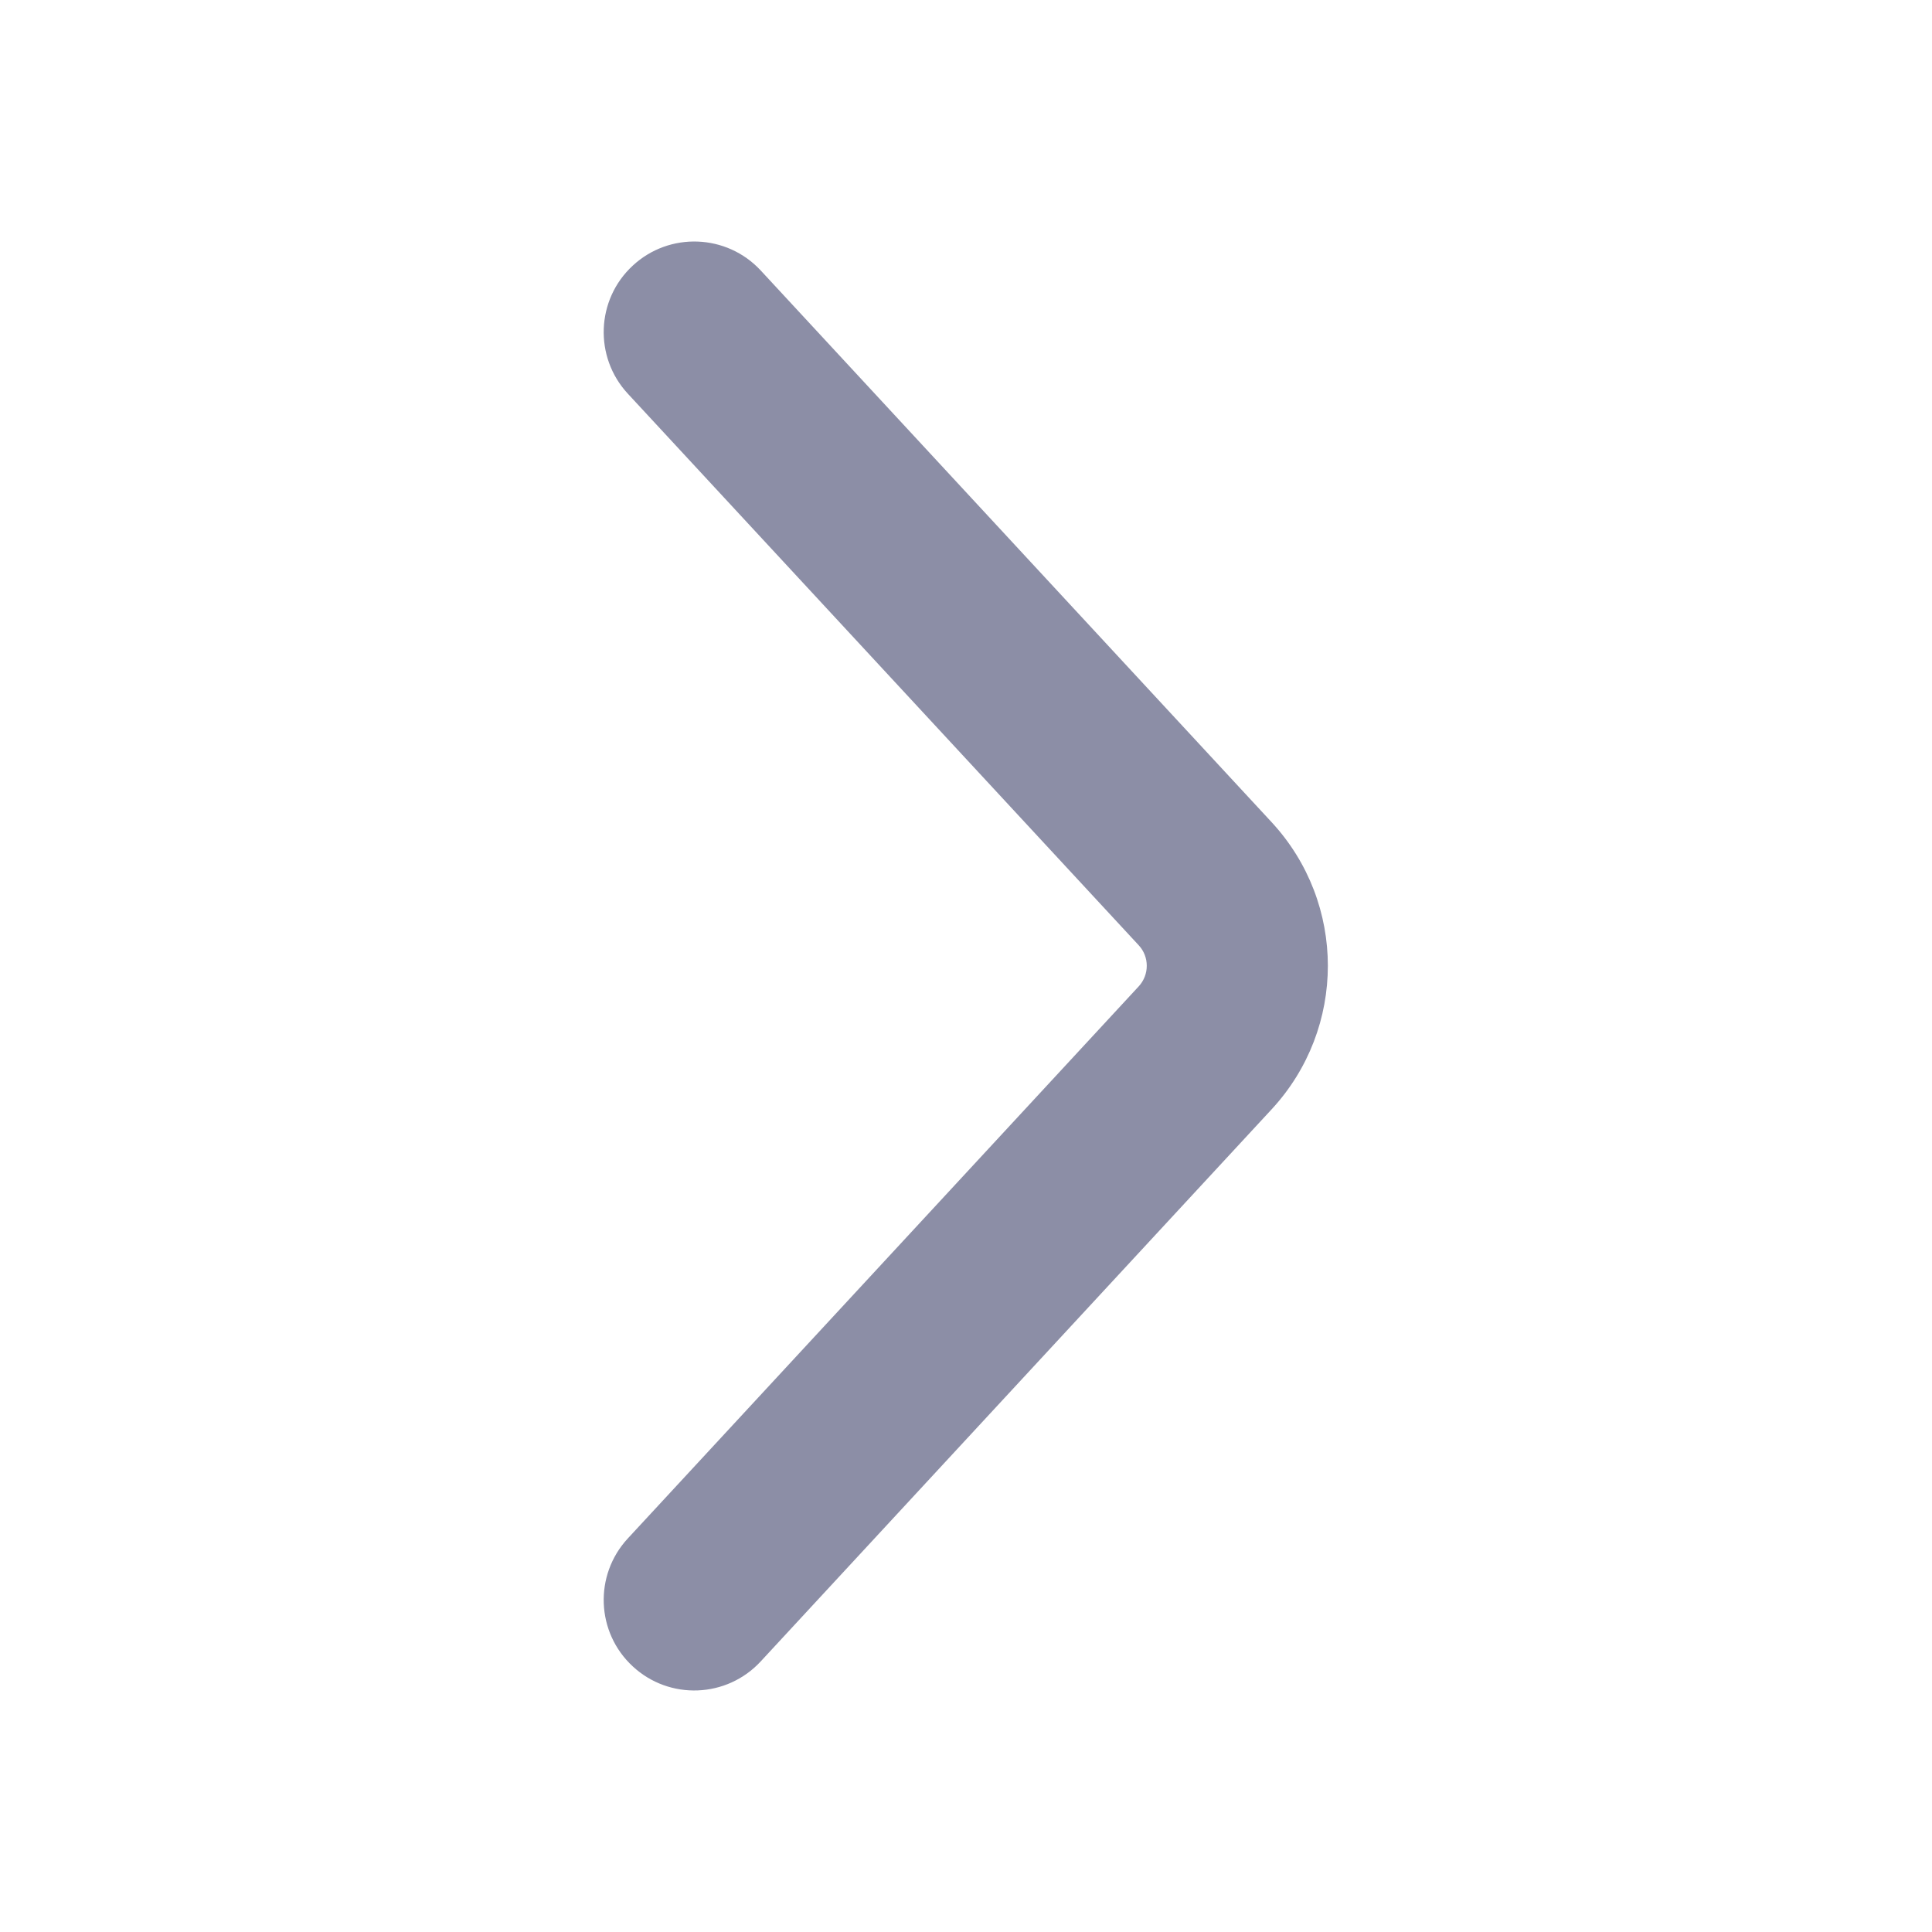
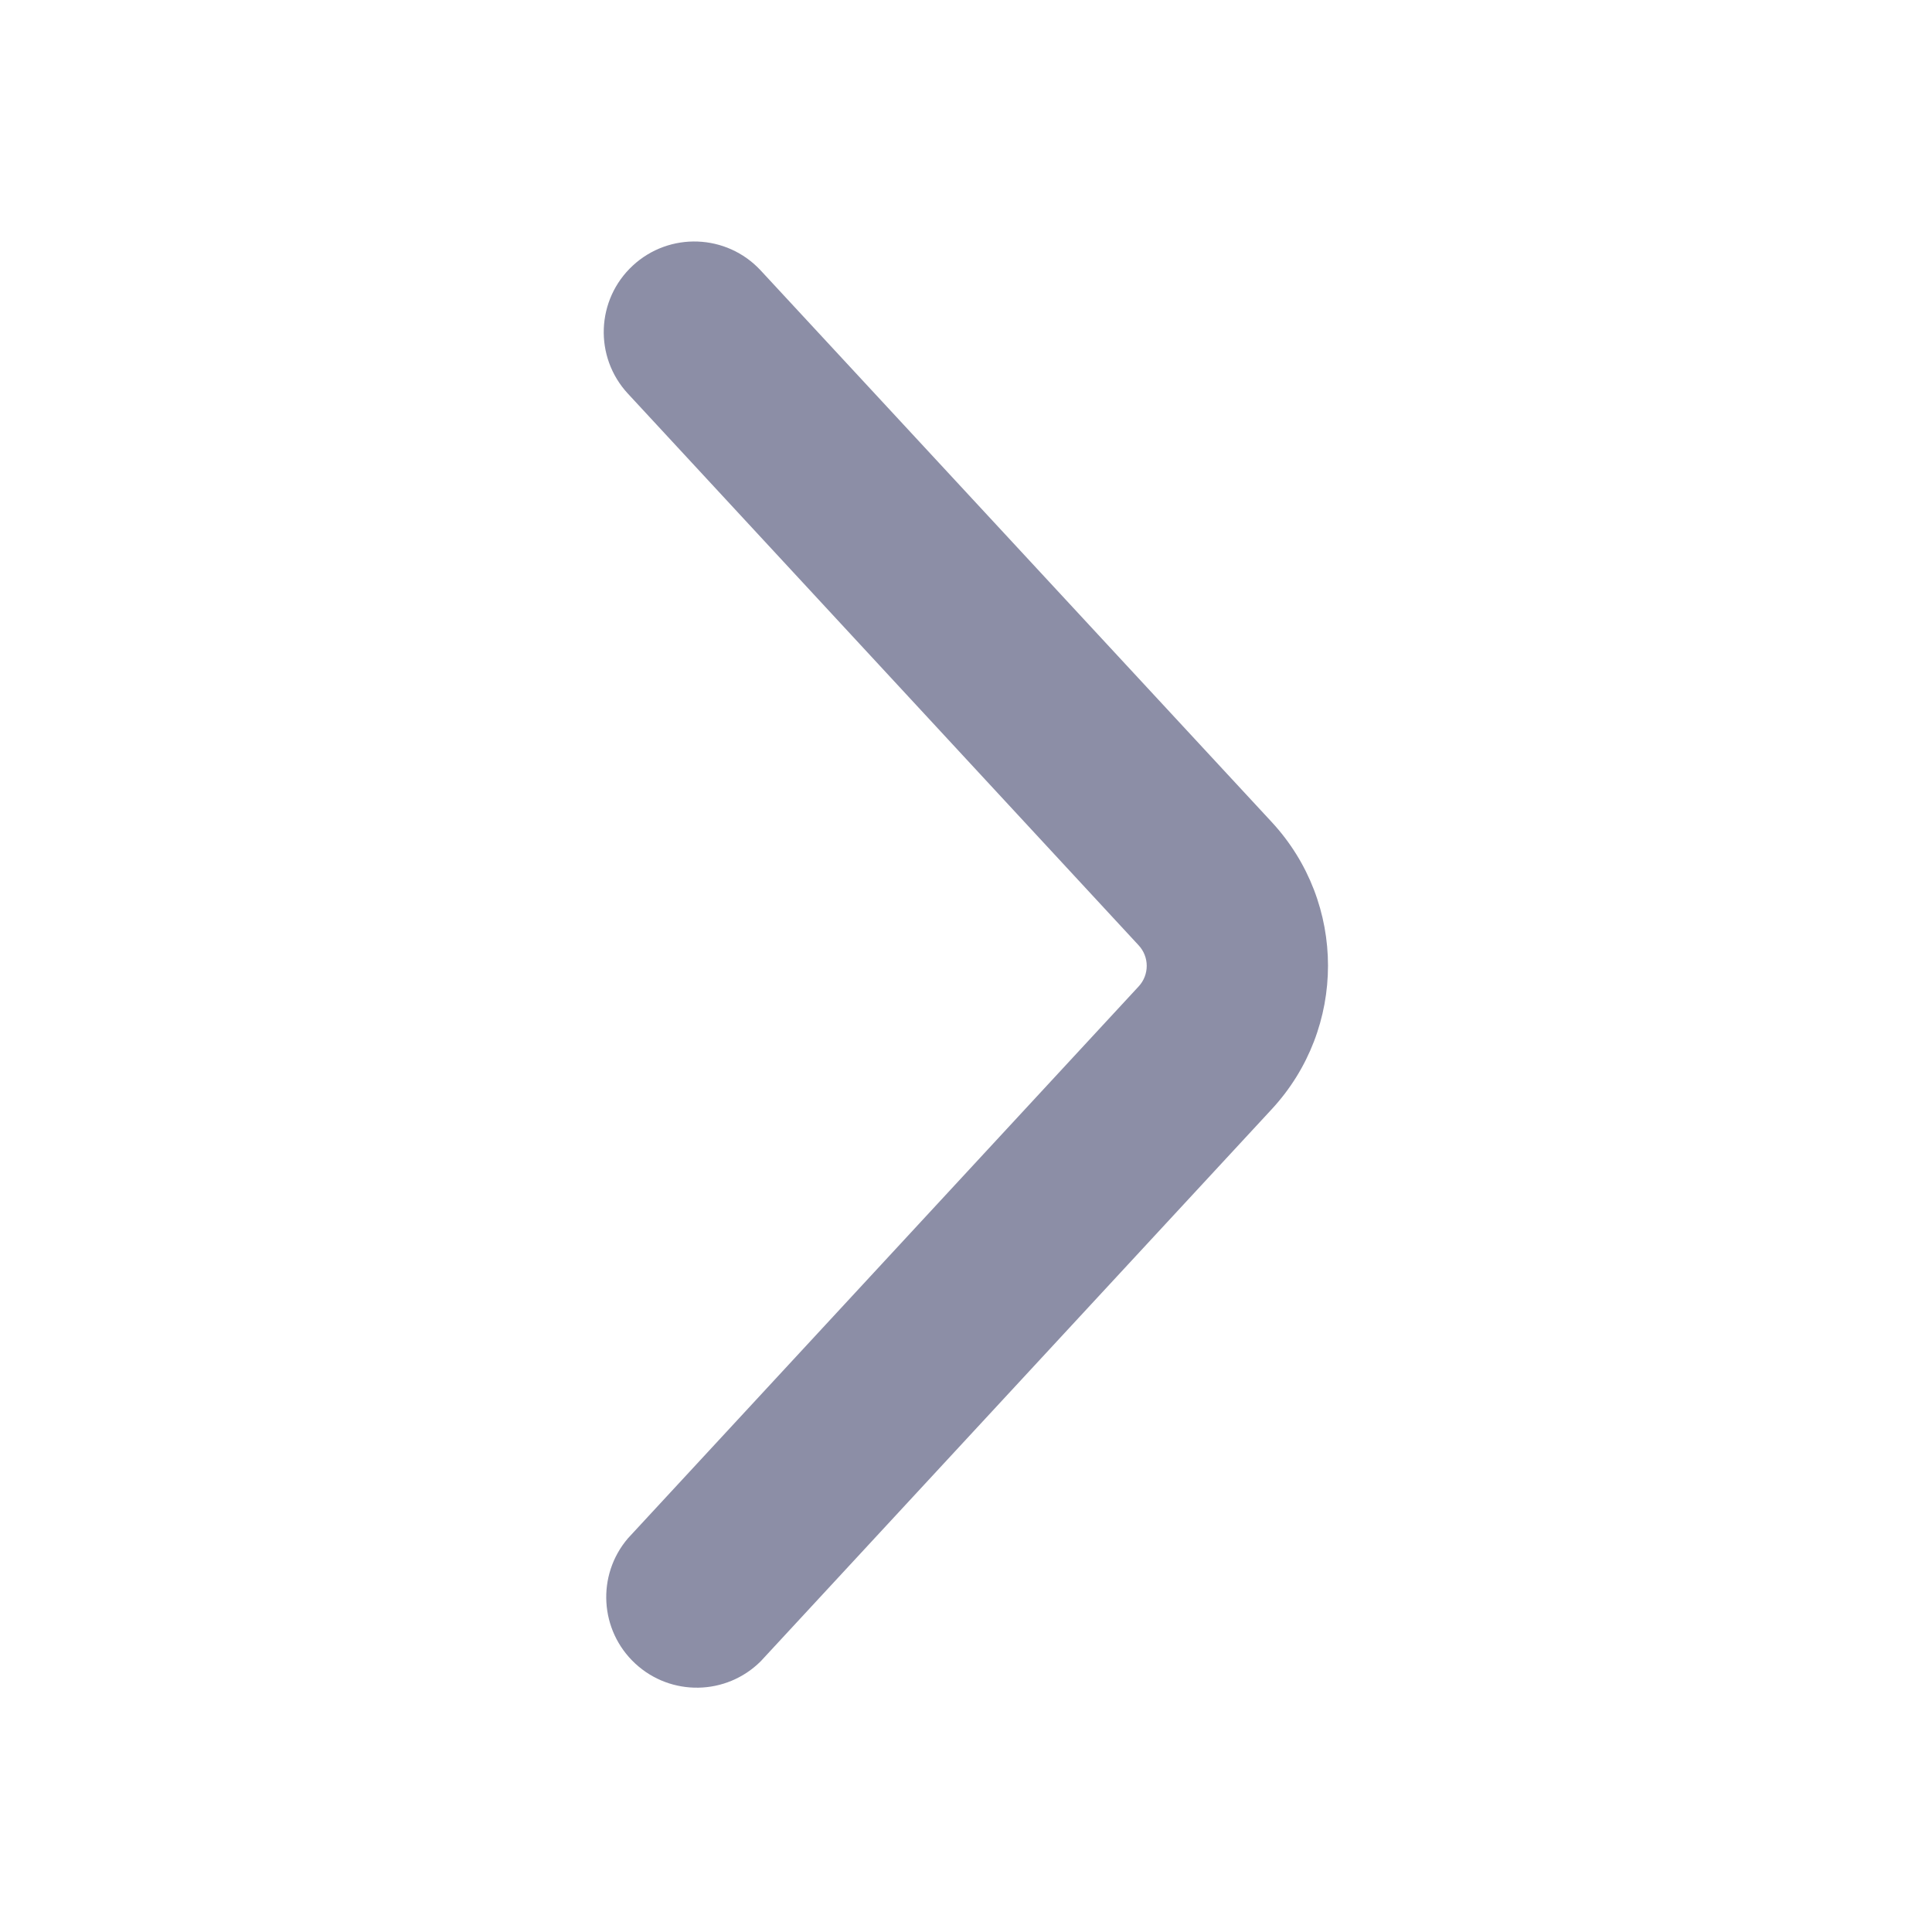
- <svg xmlns="http://www.w3.org/2000/svg" width="16" height="16" viewBox="0 0 16 16" fill="none">
-   <path fill-rule="evenodd" clip-rule="evenodd" d="M5.24 2.2C4.936 2.481 4.918 2.956 5.199 3.26L9.431 7.829C9.519 7.924 9.519 8.072 9.431 8.168L5.199 12.741C4.918 13.045 4.936 13.519 5.24 13.8C5.544 14.082 6.019 14.063 6.3 13.759L10.531 9.187C11.152 8.516 11.152 7.48 10.531 6.809L6.3 2.24C6.019 1.937 5.544 1.918 5.24 2.2Z" fill="#8C8EA6" />
+ <svg xmlns="http://www.w3.org/2000/svg" width="16" height="16" fill="none">
+   <path fill="#8C8EA6" fill-rule="evenodd" d="M5.24 2.2a.75.75 0 0 0-.04 1.06l4.23 4.569a.25.25 0 0 1 0 .34L5.2 12.74a.75.75 0 0 0 1.1 1.018l4.232-4.572a1.75 1.75 0 0 0 0-2.378L6.3 2.24a.75.75 0 0 0-1.06-.04" clip-rule="evenodd" />
</svg>
